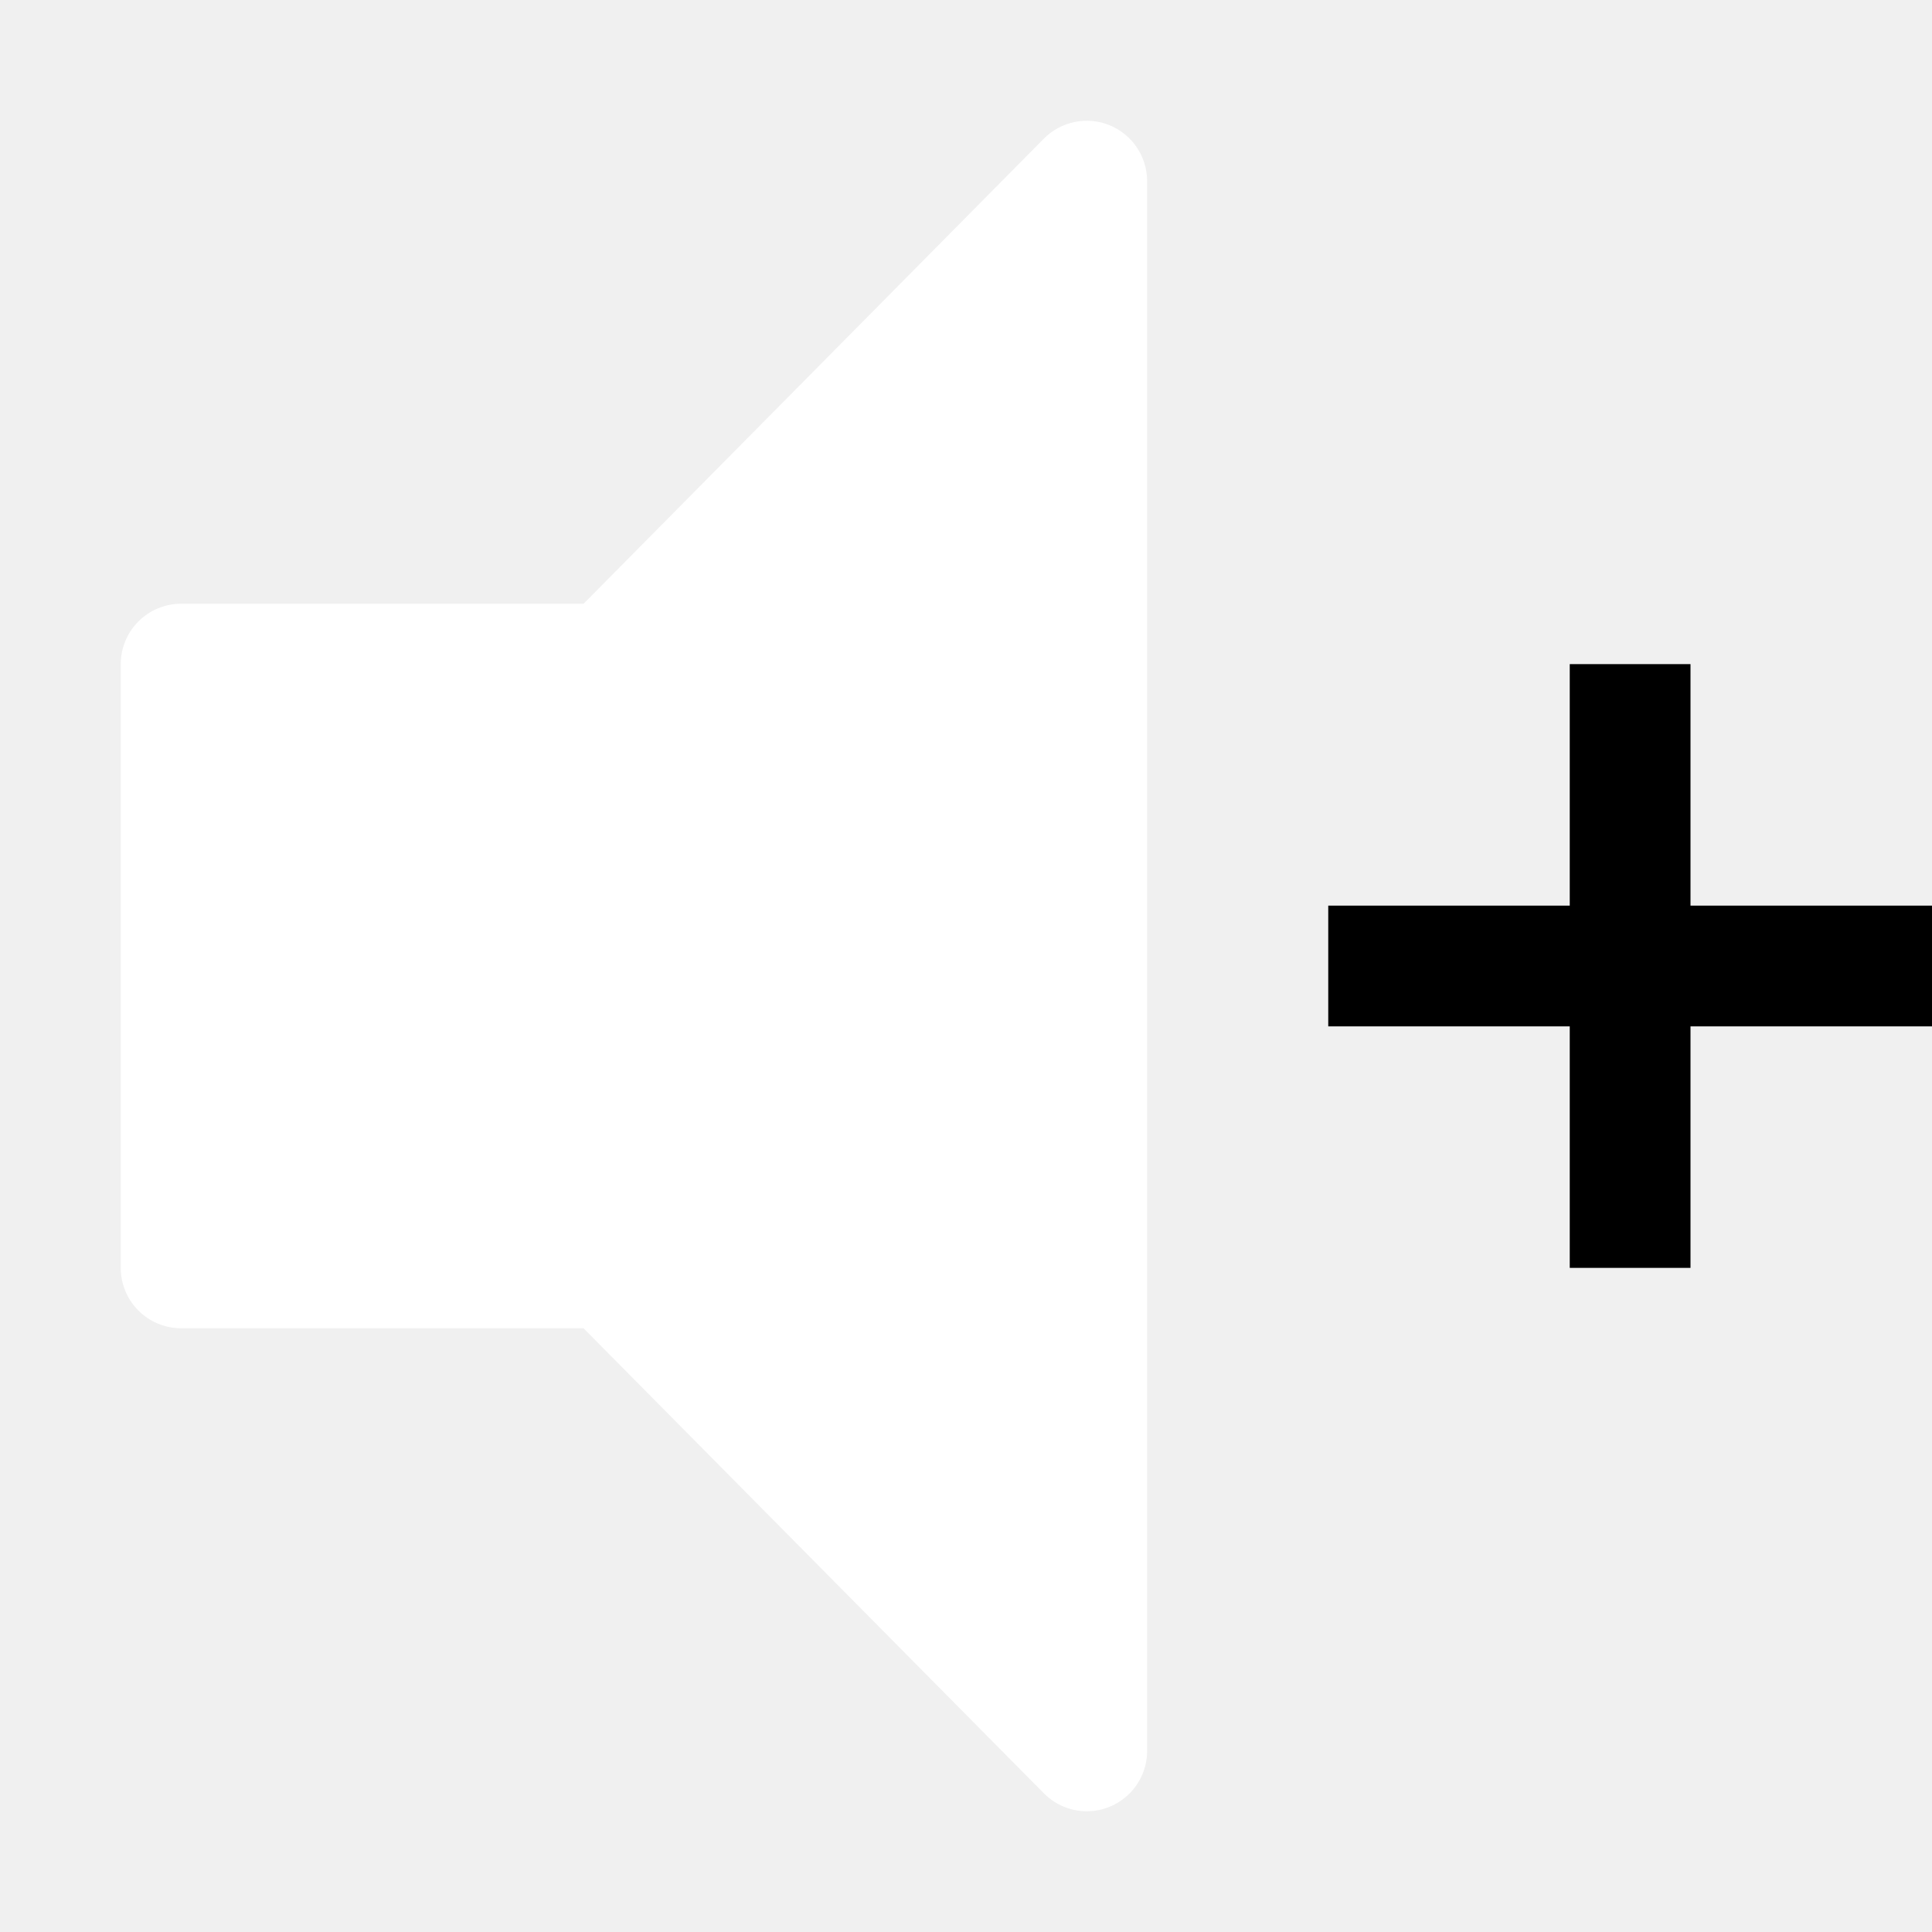
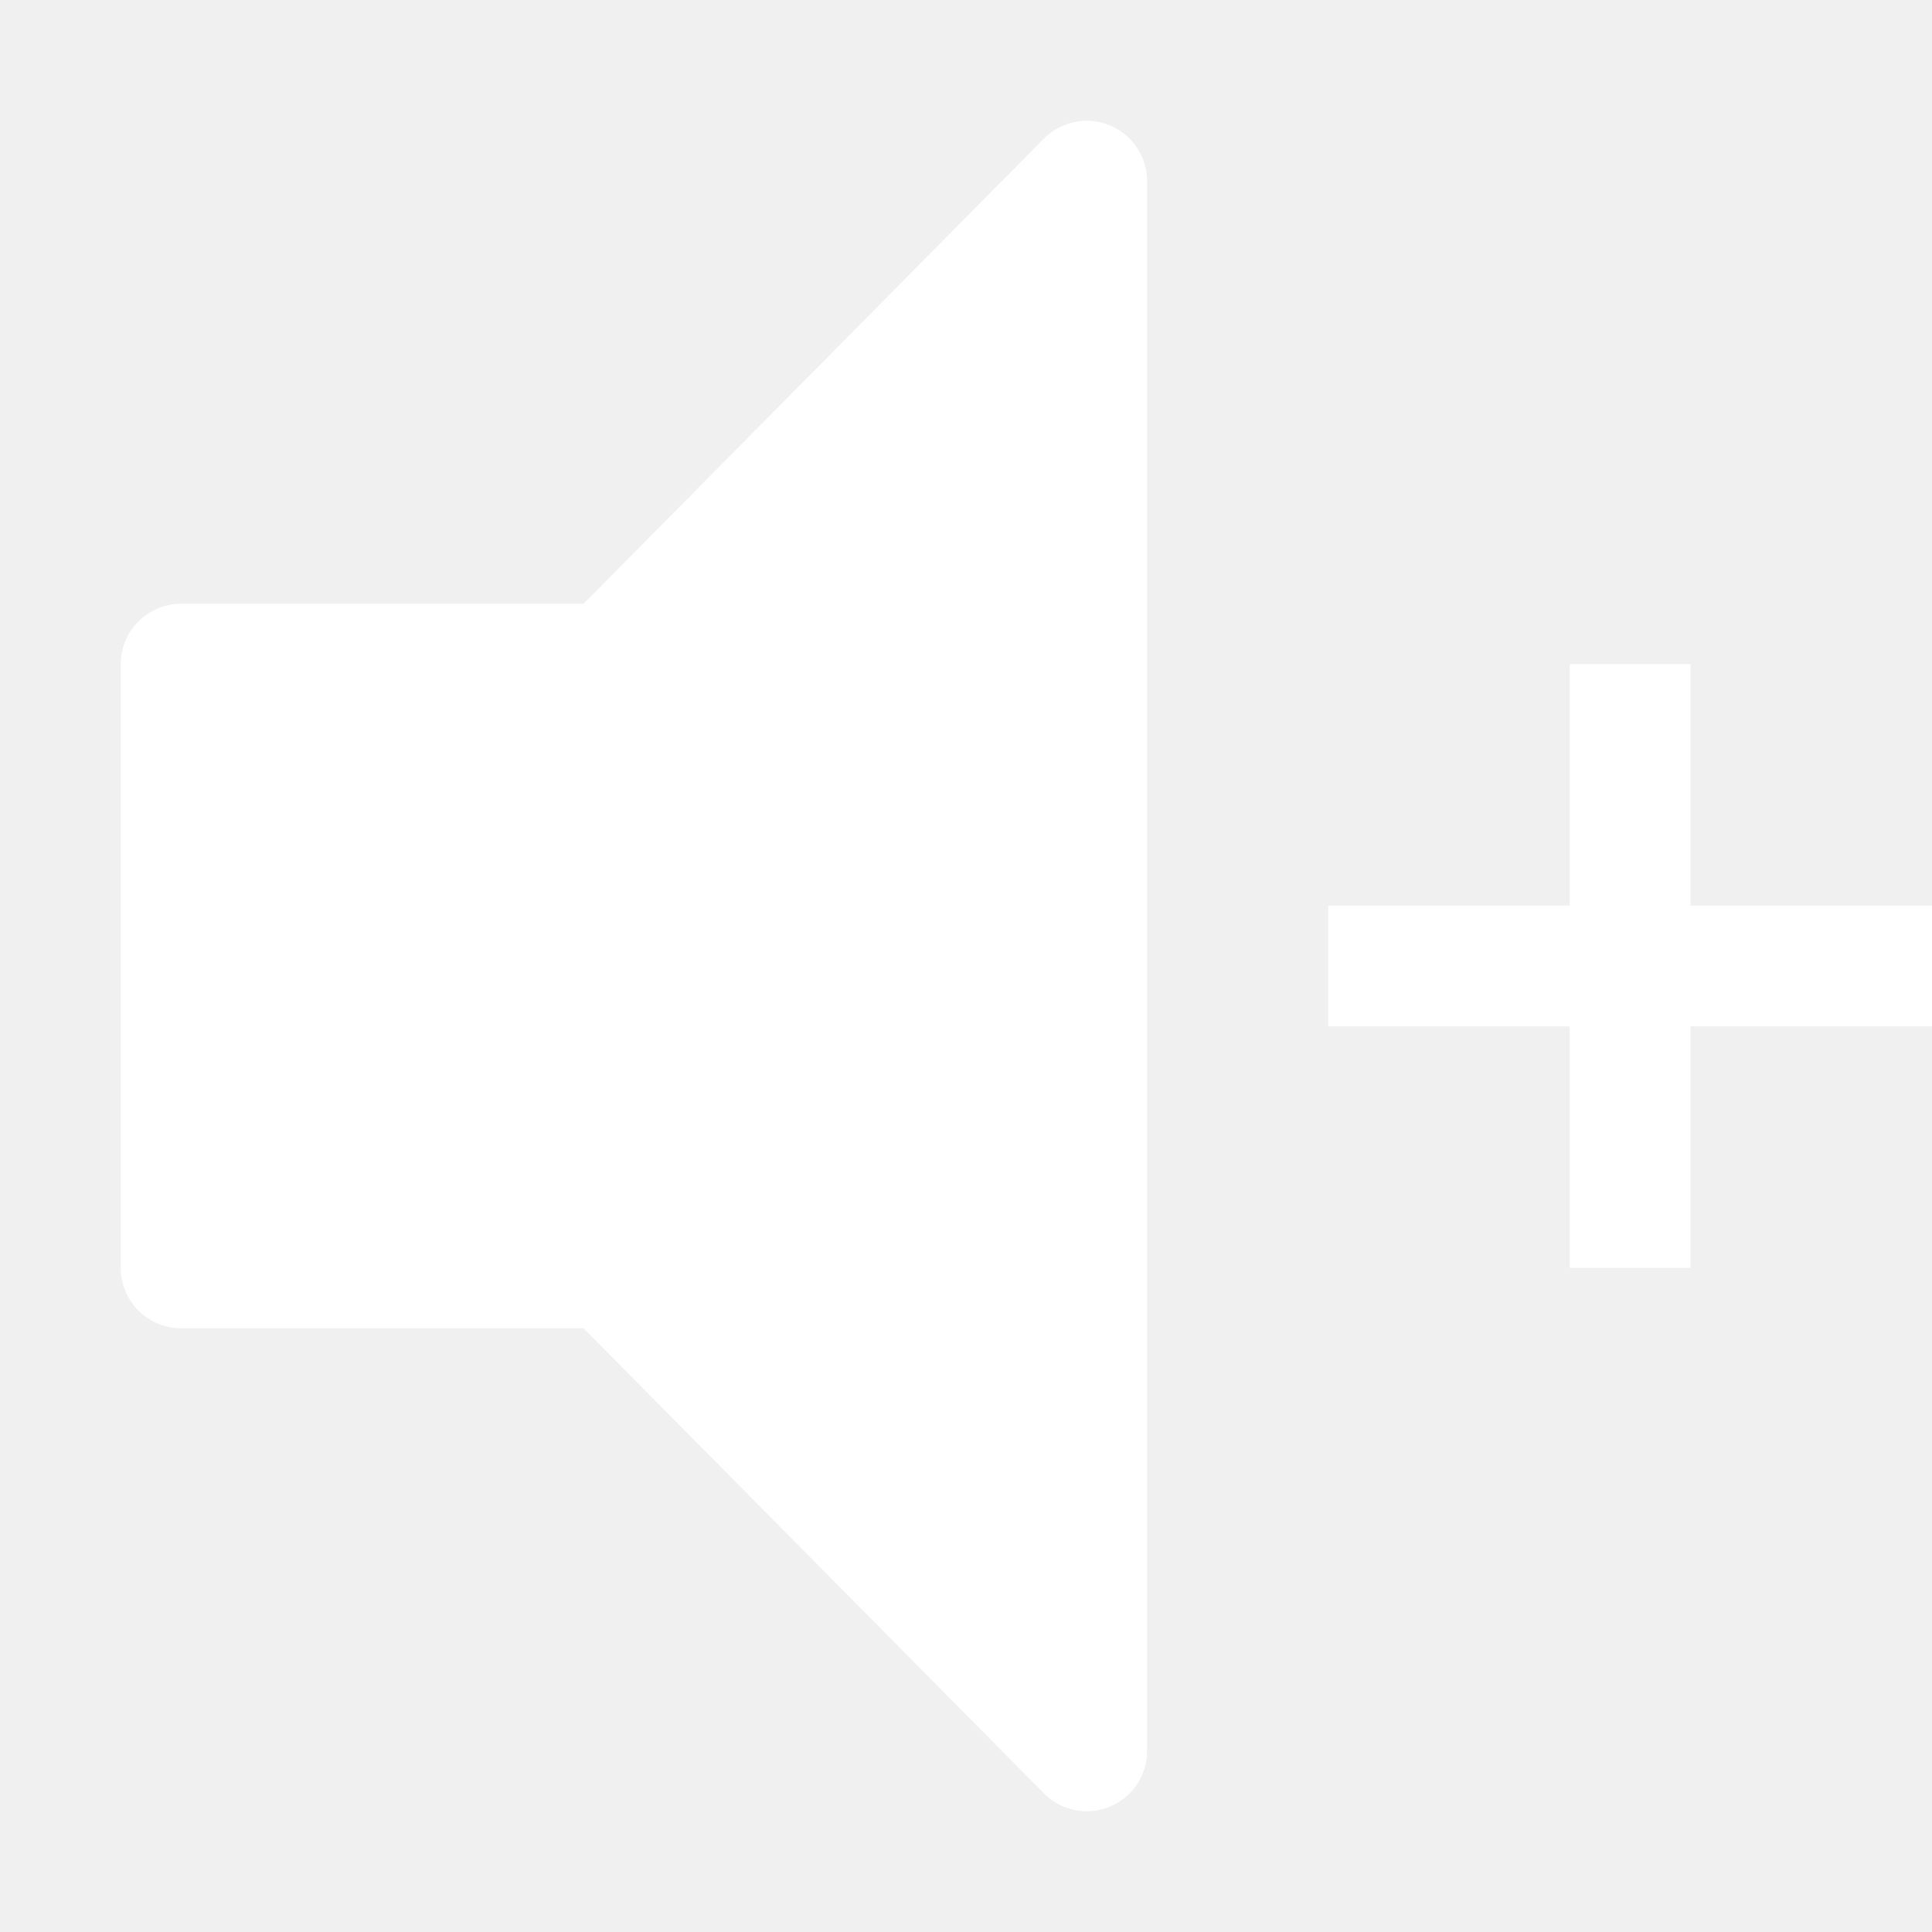
<svg xmlns="http://www.w3.org/2000/svg" aria-hidden="true" role="img" width="1em" height="1em" preserveAspectRatio="xMidYMid meet" viewBox="0 0 32 32">
-   <path d="M32 15h-4v-4h-2v4h-4v2h4v4h2v-4h4v-2z" fill="currentColor" />
+   <path d="M32 15h-4v-4h-2v4h-4v2h4v4h2v-4h4v-2z" fill="white" />
  <path d="M18 30a.997.997 0 0 1-.71-.297L9.665 22H3a1 1 0 0 1-1-.999V11a1 1 0 0 1 .999-1h6.667l7.623-7.703A1 1 0 0 1 19 3v26a1 1 0 0 1-1 1z" fill="white" />
</svg>
